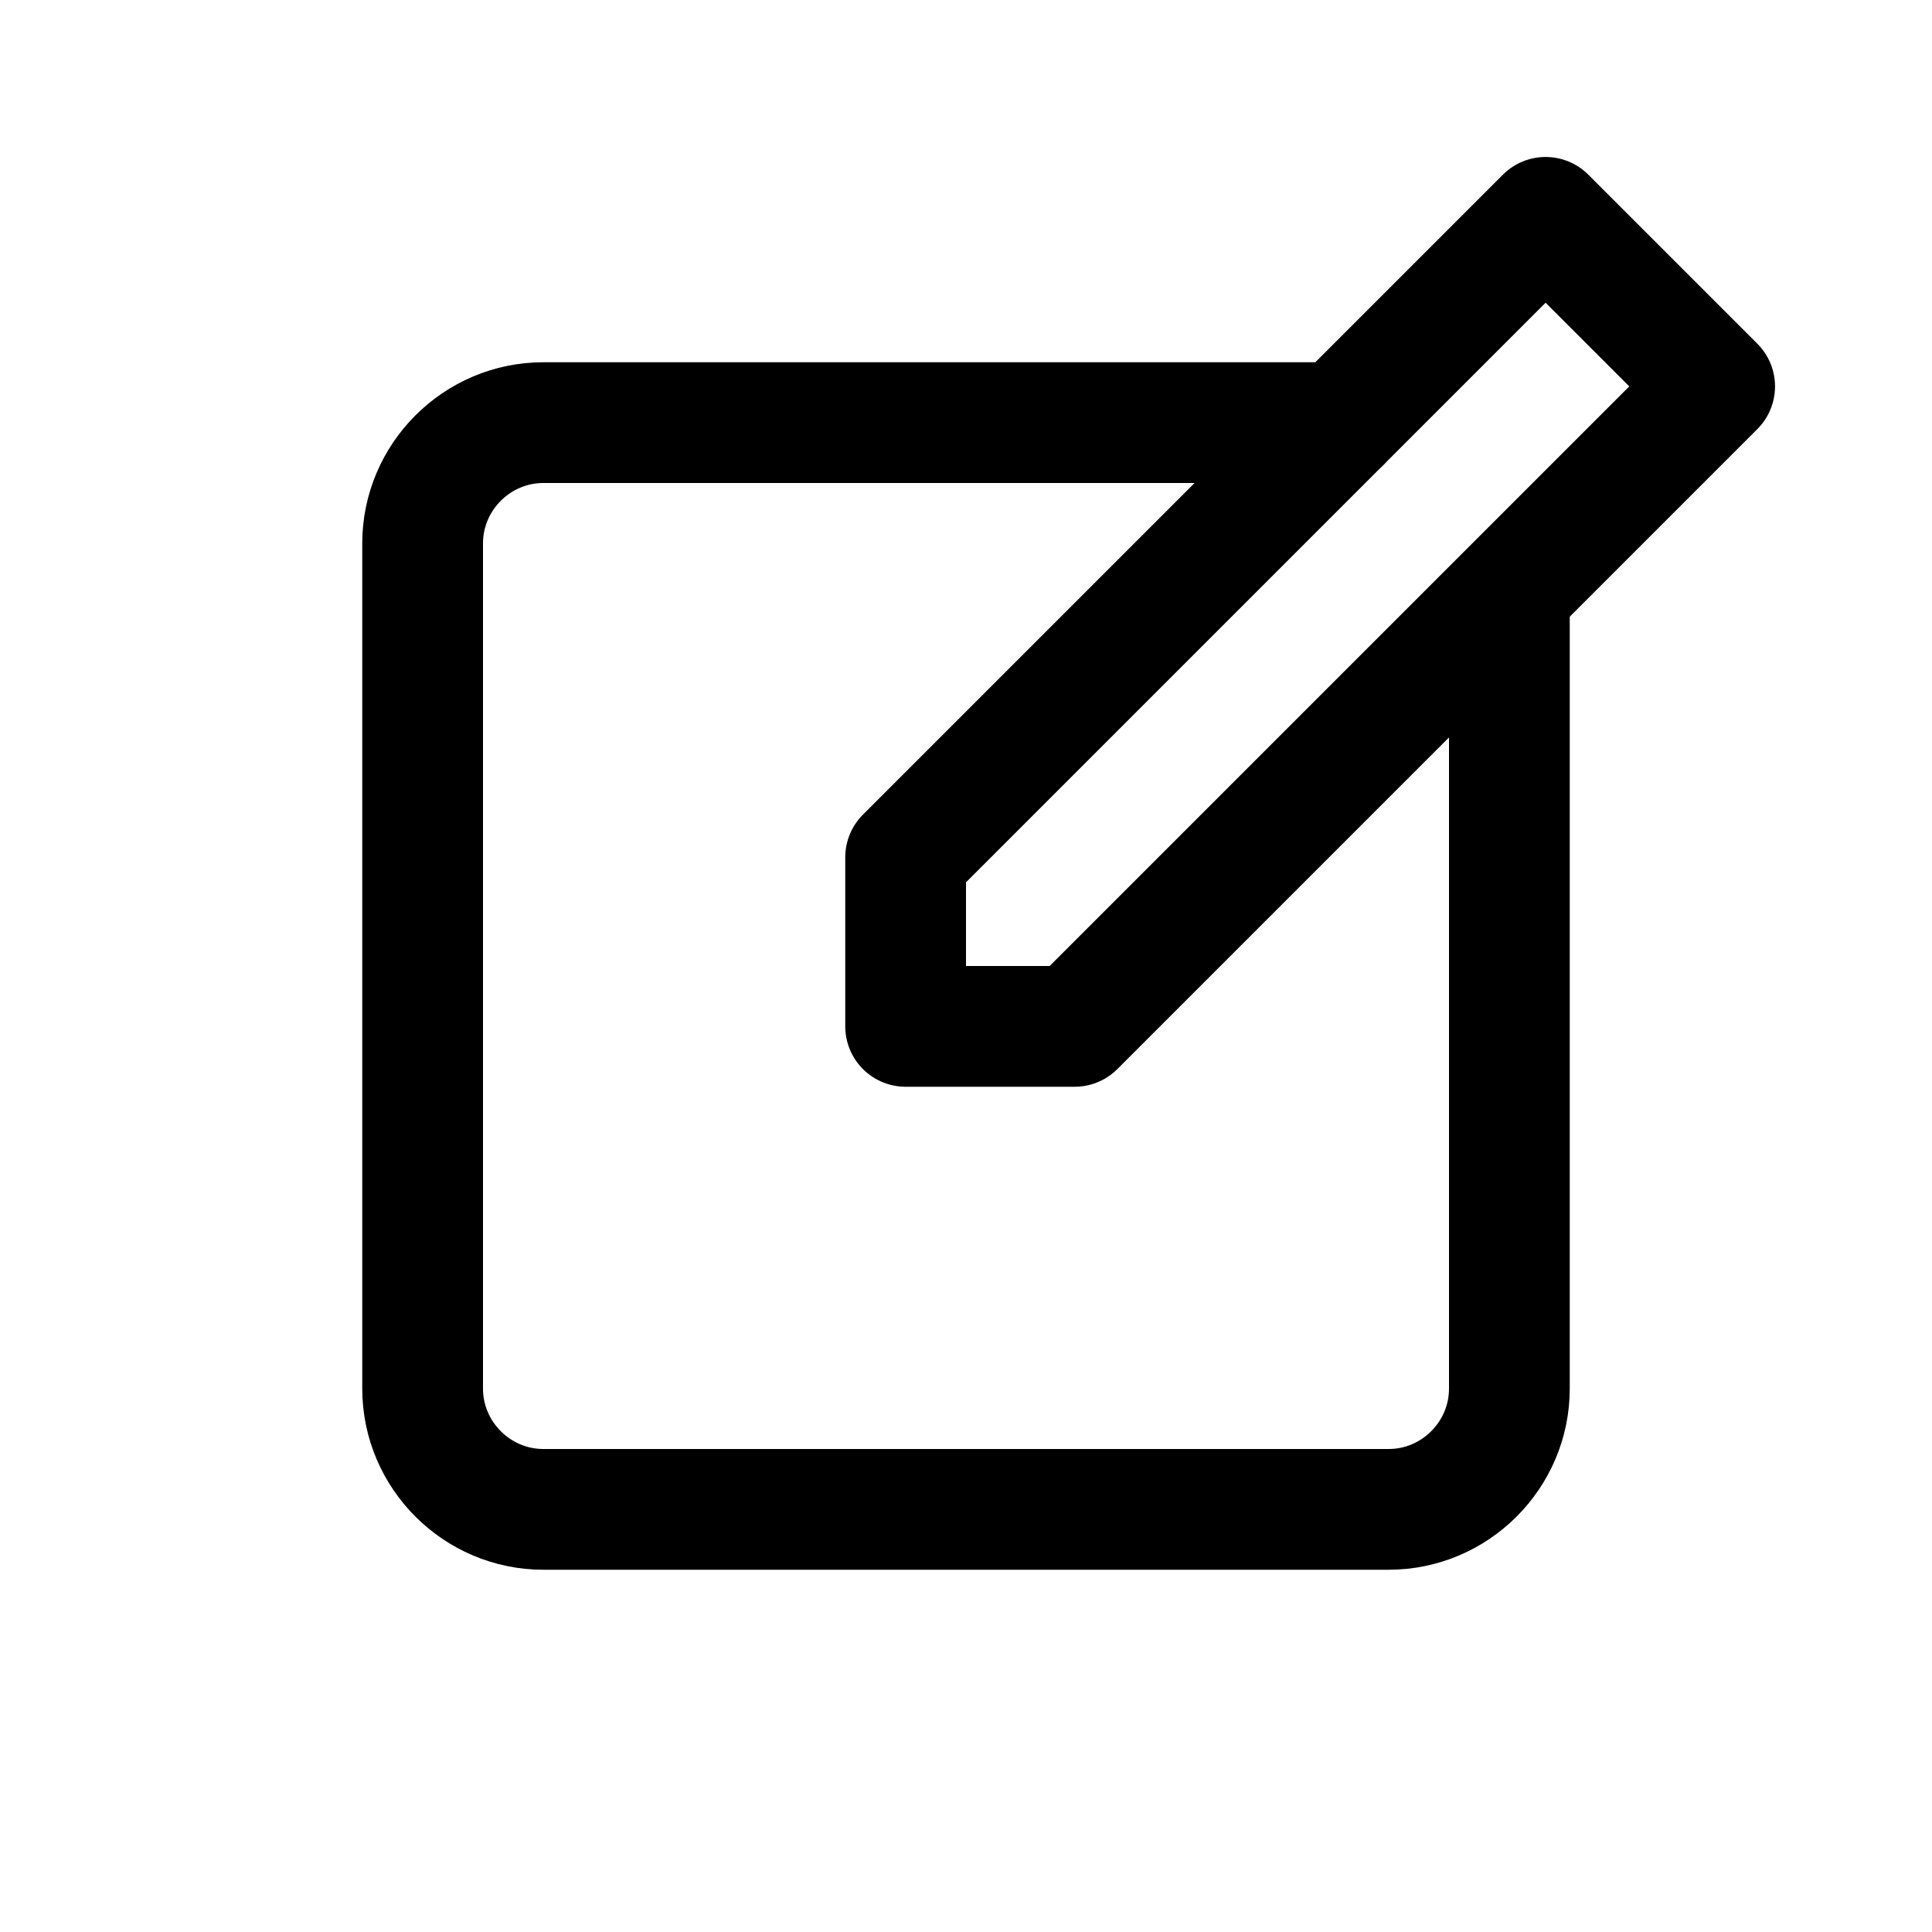
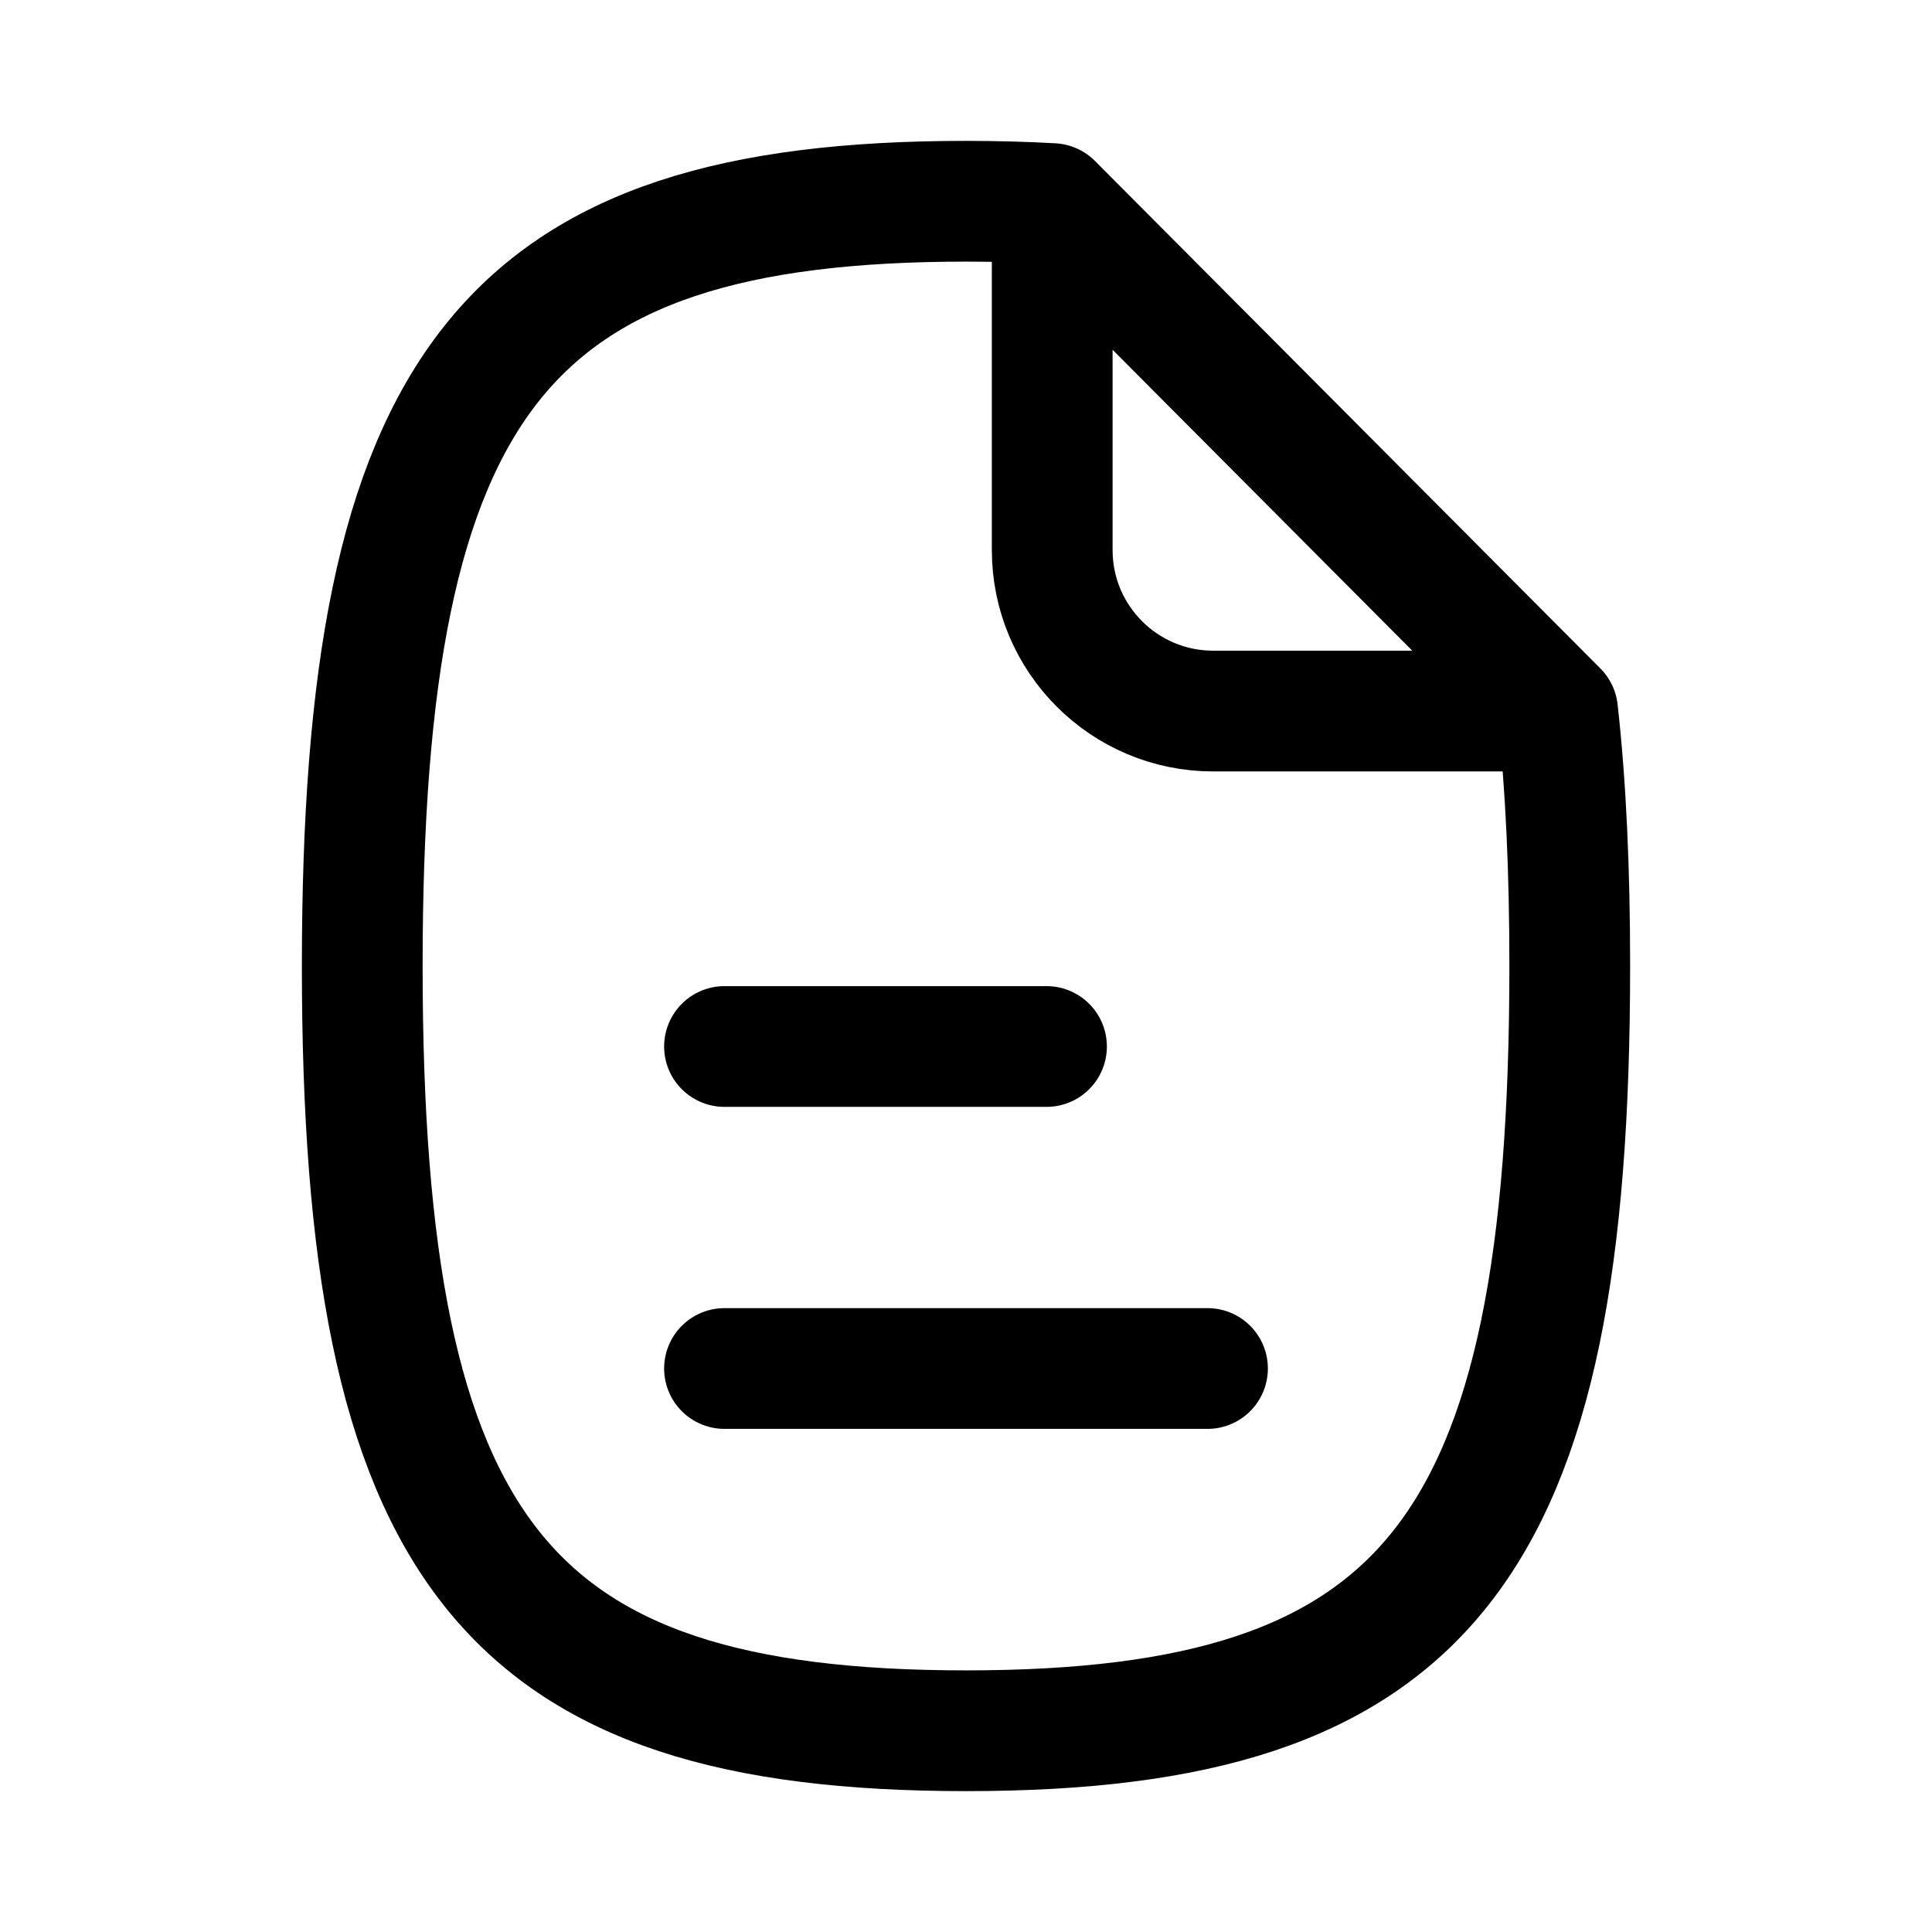
- <svg xmlns="http://www.w3.org/2000/svg" version="1.1" id="Icons" viewBox="0 0 32 32" xml:space="preserve">
-   <style type="text/css">
- 	.st0{fill:none;stroke:#000000;stroke-width:2;stroke-linecap:round;stroke-linejoin:round;stroke-miterlimit:10;}
- 	.st1{fill:none;stroke:#000000;stroke-width:2;stroke-linecap:round;stroke-linejoin:round;}
- 	.st2{fill:none;stroke:#000000;stroke-width:2;stroke-linecap:round;stroke-linejoin:round;stroke-dasharray:5.207,0;}
- </style>
-   <polygon class="st0" points="17.8,17 15,17 15,14.2 25.6,3.6 28.4,6.4 " />
-   <path class="st0" d="M25,10v13c0,1.1-0.9,2-2,2H9c-1.1,0-2-0.9-2-2V9c0-1.1,0.9-2,2-2h13.2" />
+ <svg xmlns="http://www.w3.org/2000/svg" width="800px" height="800px" viewBox="0 0 24 24" fill="none">
+   <path d="M9 13H13M9 17H15M13.071 2.529V6.833C13.071 7.938 13.967 8.833 15.071 8.833H19.349M13.071 2.529C12.731 2.51 12.374 2.5 12 2.5C6.265 2.5 4.5 4.735 4.5 12C4.5 19.265 6.265 21.5 12 21.5C17.735 21.5 19.5 19.265 19.5 12C19.5 10.815 19.453 9.763 19.349 8.833M13.071 2.529L19.349 8.833" stroke="#000000" stroke-width="1.5" stroke-linecap="round" stroke-linejoin="round" />
</svg>
